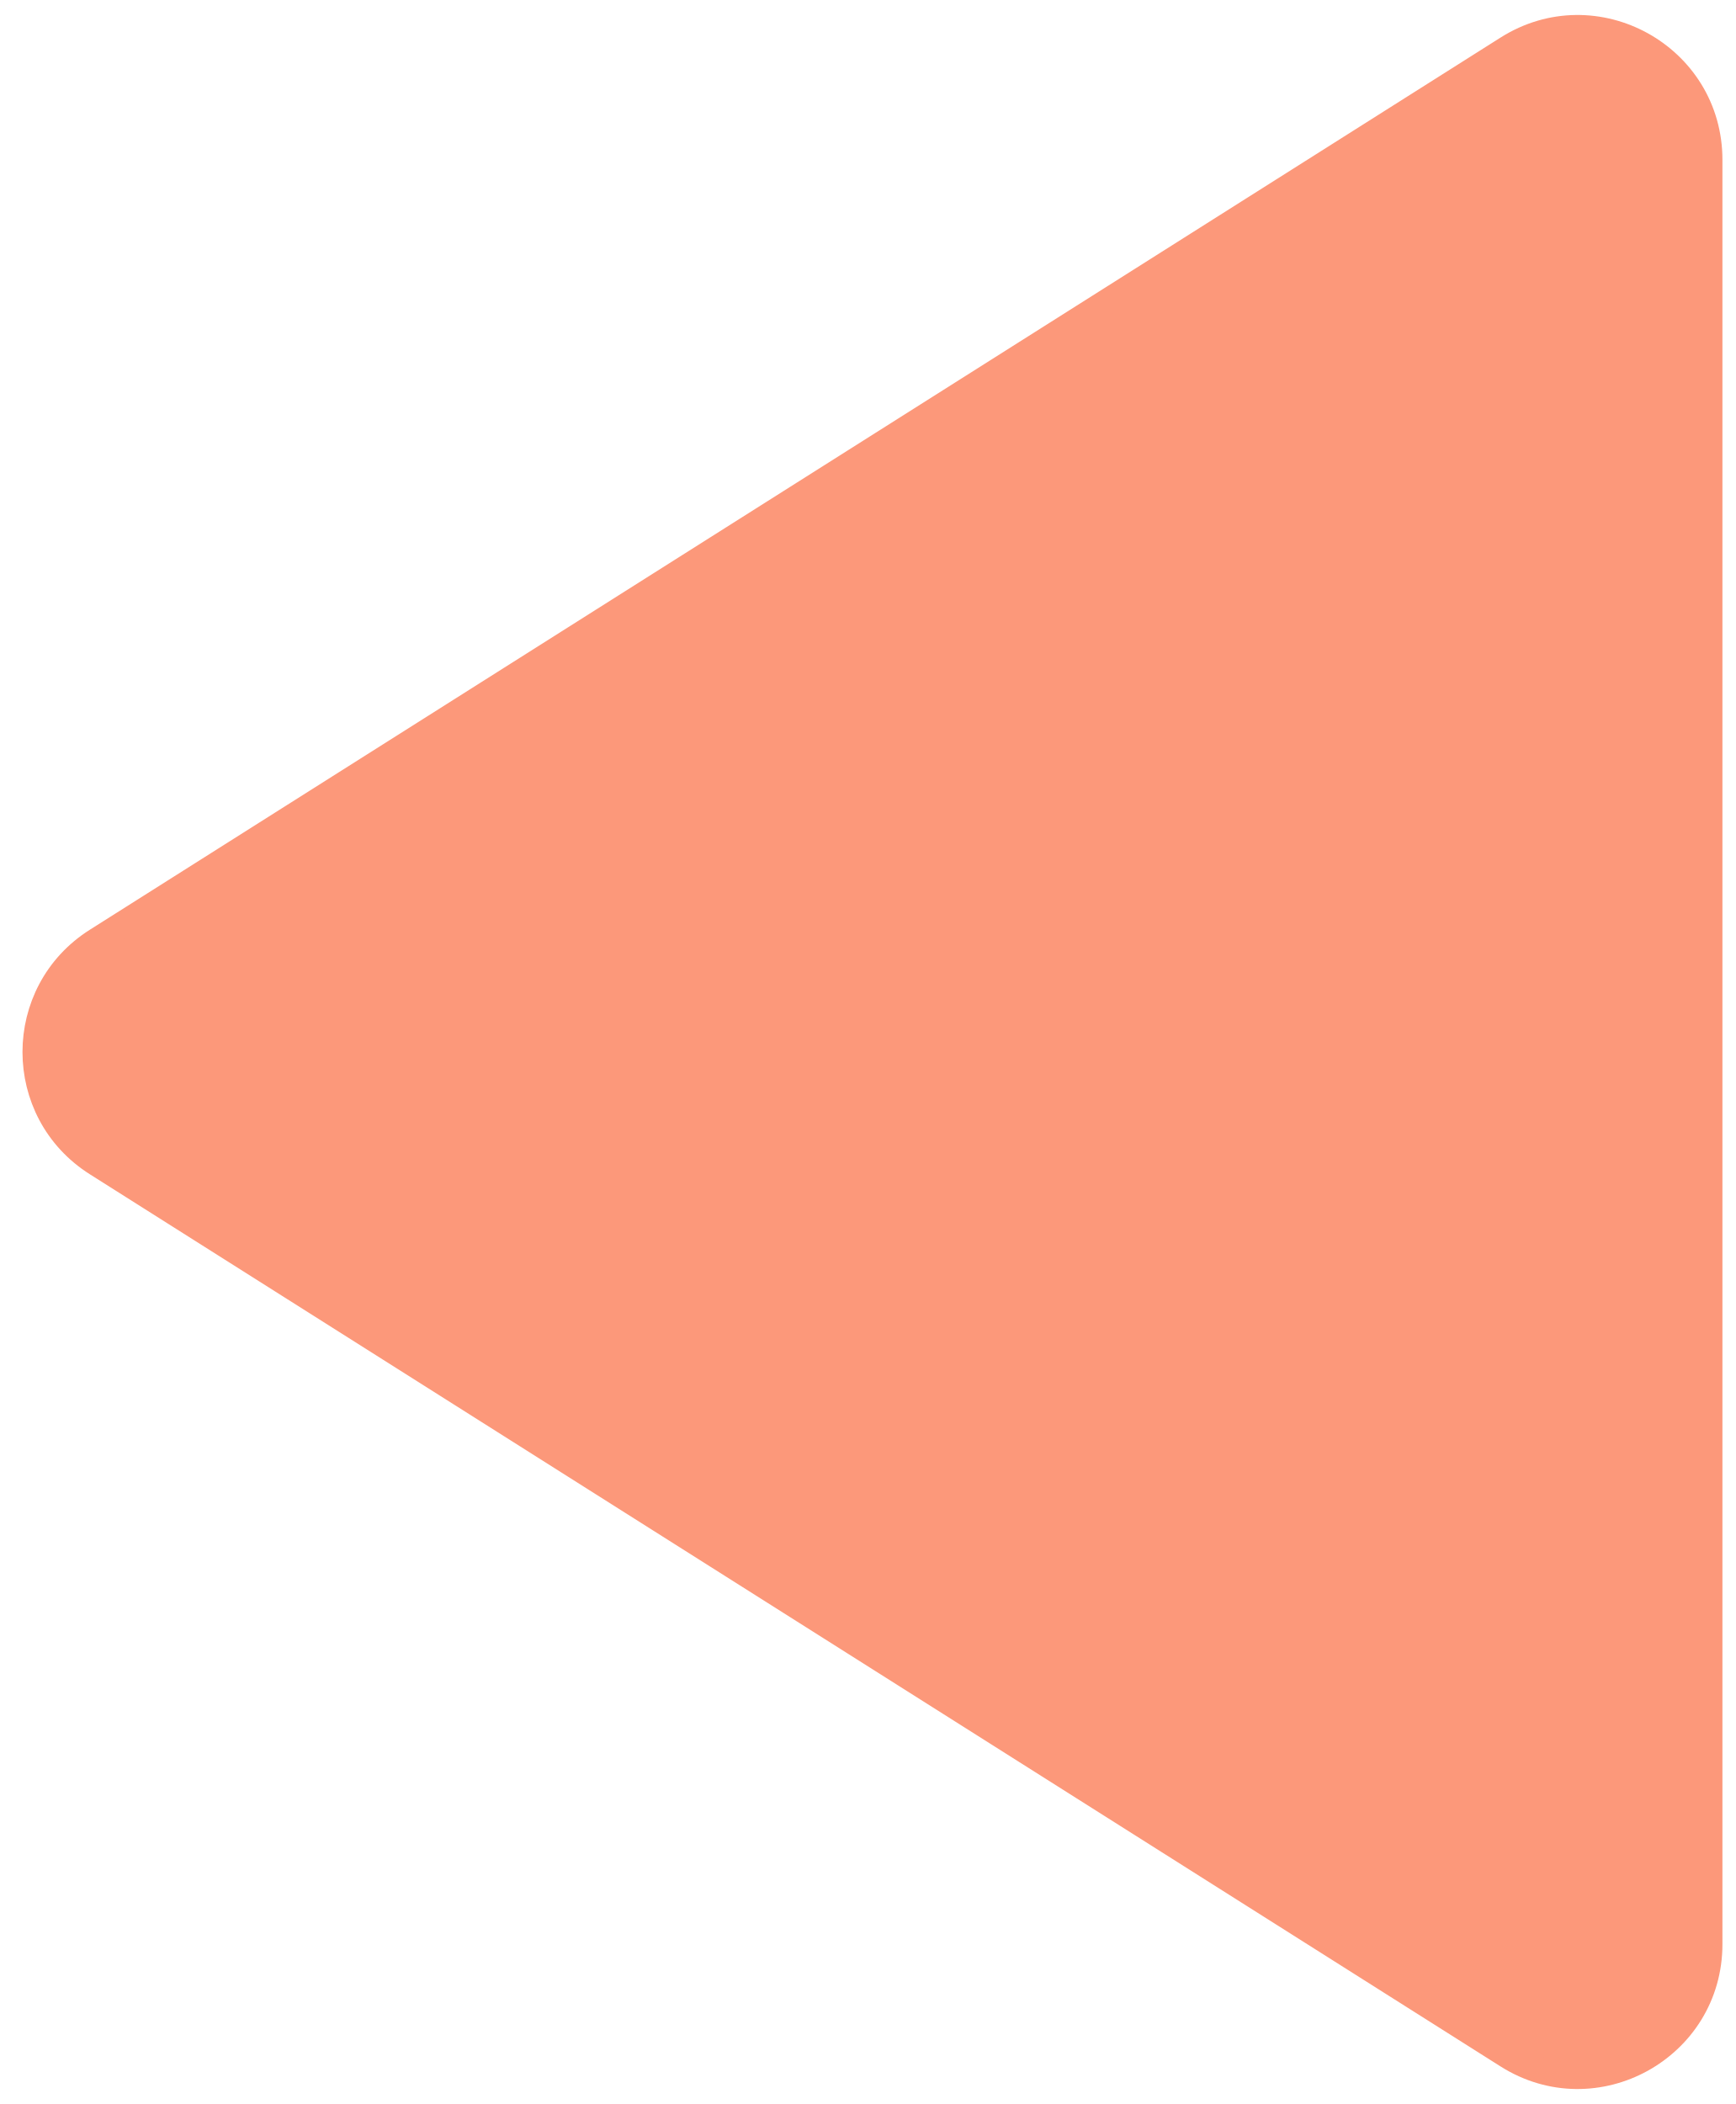
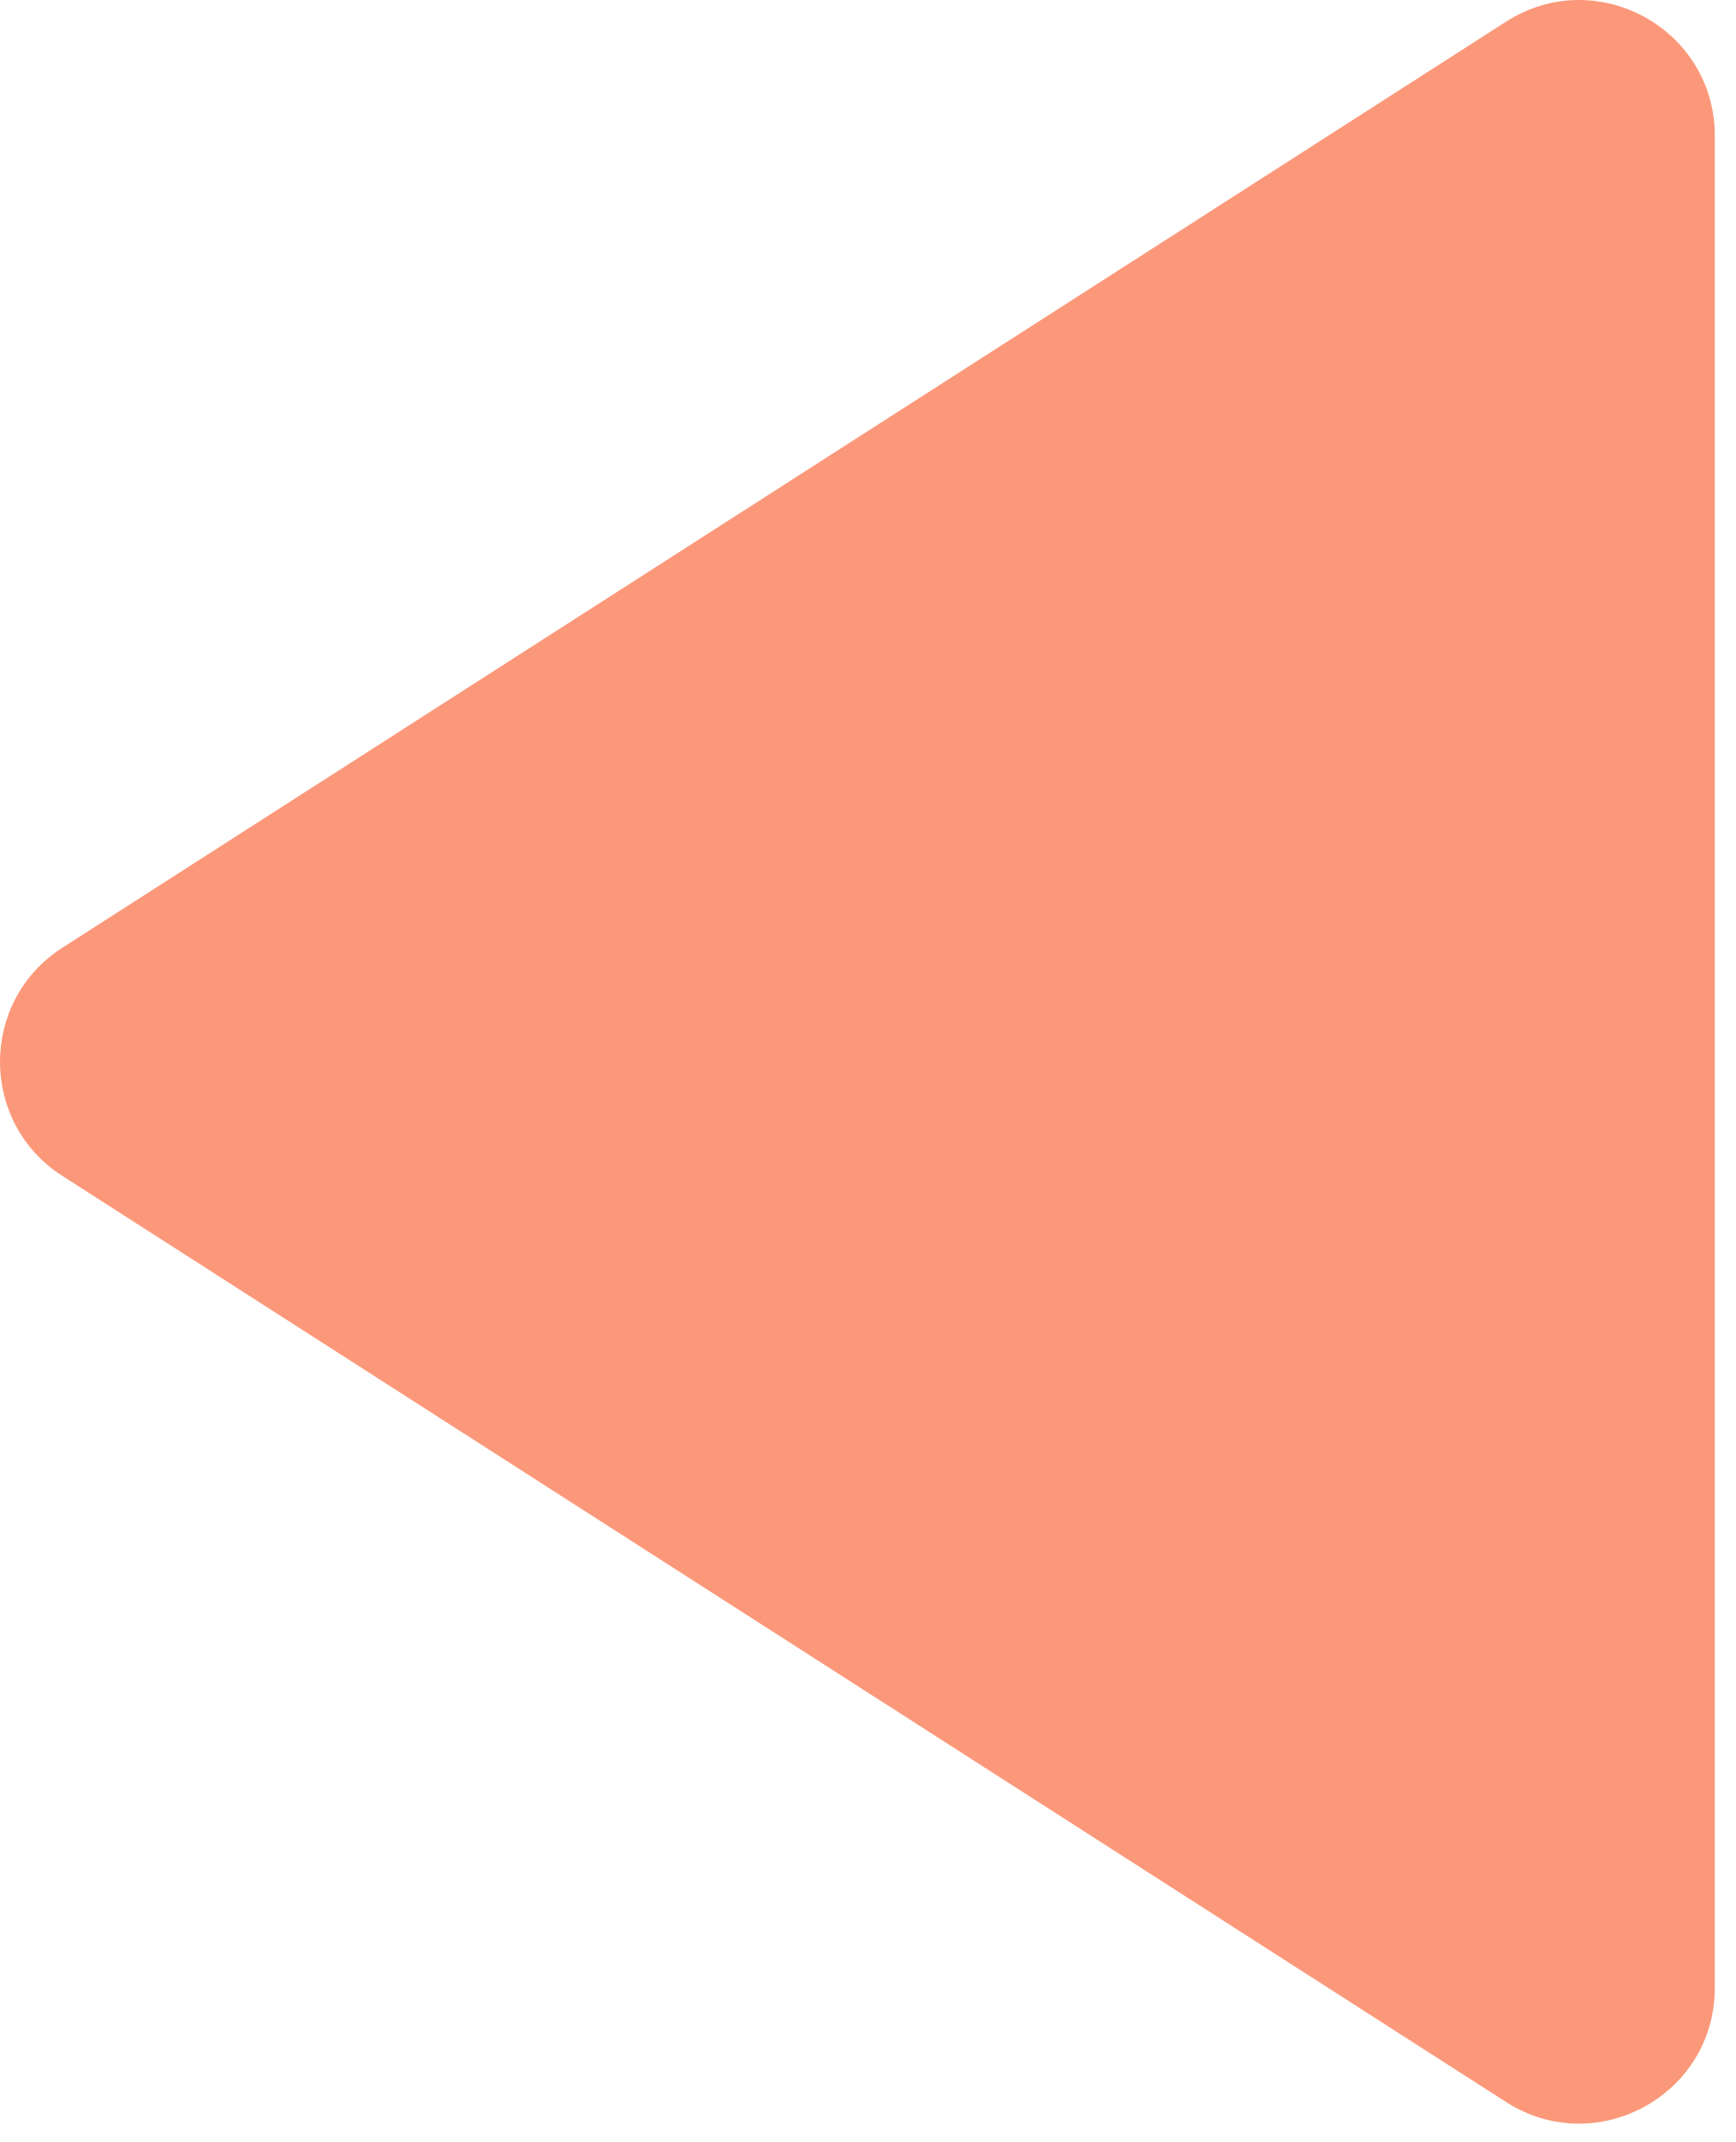
- <svg xmlns="http://www.w3.org/2000/svg" width="66" height="80" viewBox="0 0 66 80" fill="none">
-   <path d="M57.328 1.852L3.683 35.774C0.579 37.737 0.579 42.263 3.683 44.226L57.328 78.148C60.657 80.254 65 77.862 65 73.922V6.078C65 2.139 60.657 -0.254 57.328 1.852Z" fill="#FC987A" stroke="#FC987A" />
+ <svg xmlns="http://www.w3.org/2000/svg" width="64" height="79" viewBox="0 0 64 79" fill="none">
+   <path d="M2.3 43.37C-0.767 41.403 -0.767 36.921 2.3 34.953L55.54 0.8C58.868 -1.335 63.24 1.055 63.24 5.008V73.315C63.24 77.269 58.868 79.658 55.54 77.524L2.3 43.37Z" fill="#FC987A" />
</svg>
